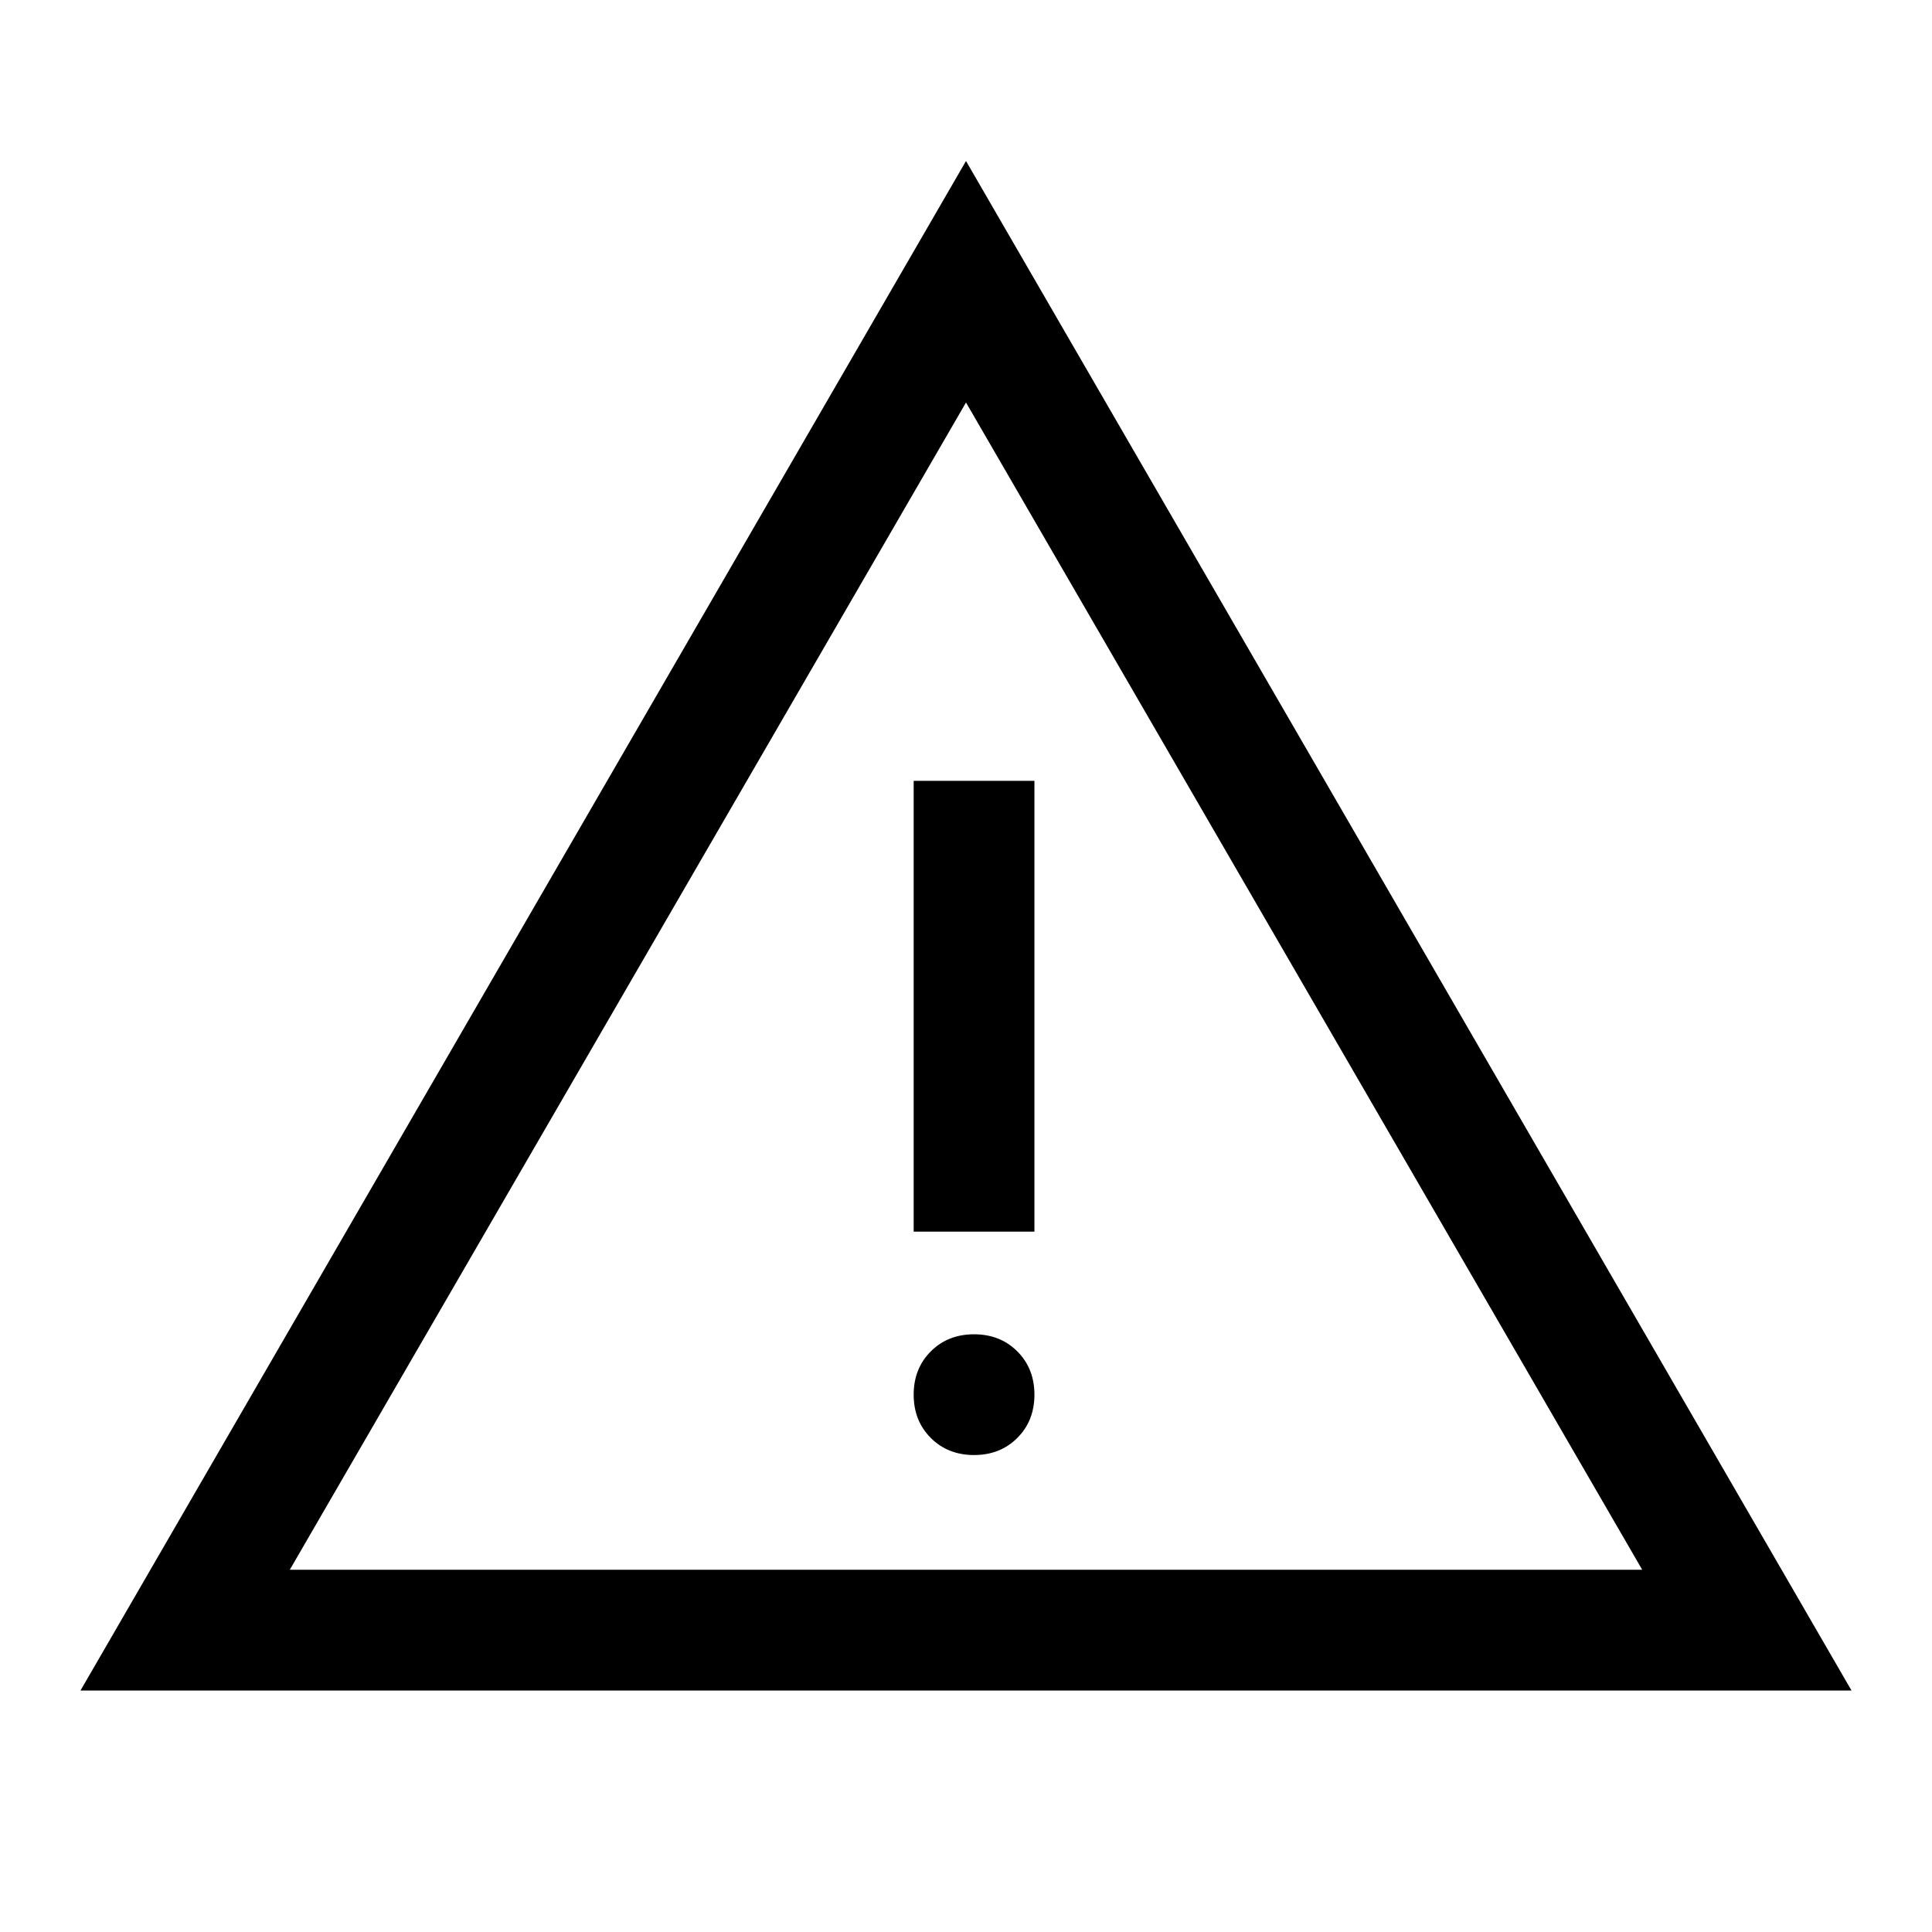
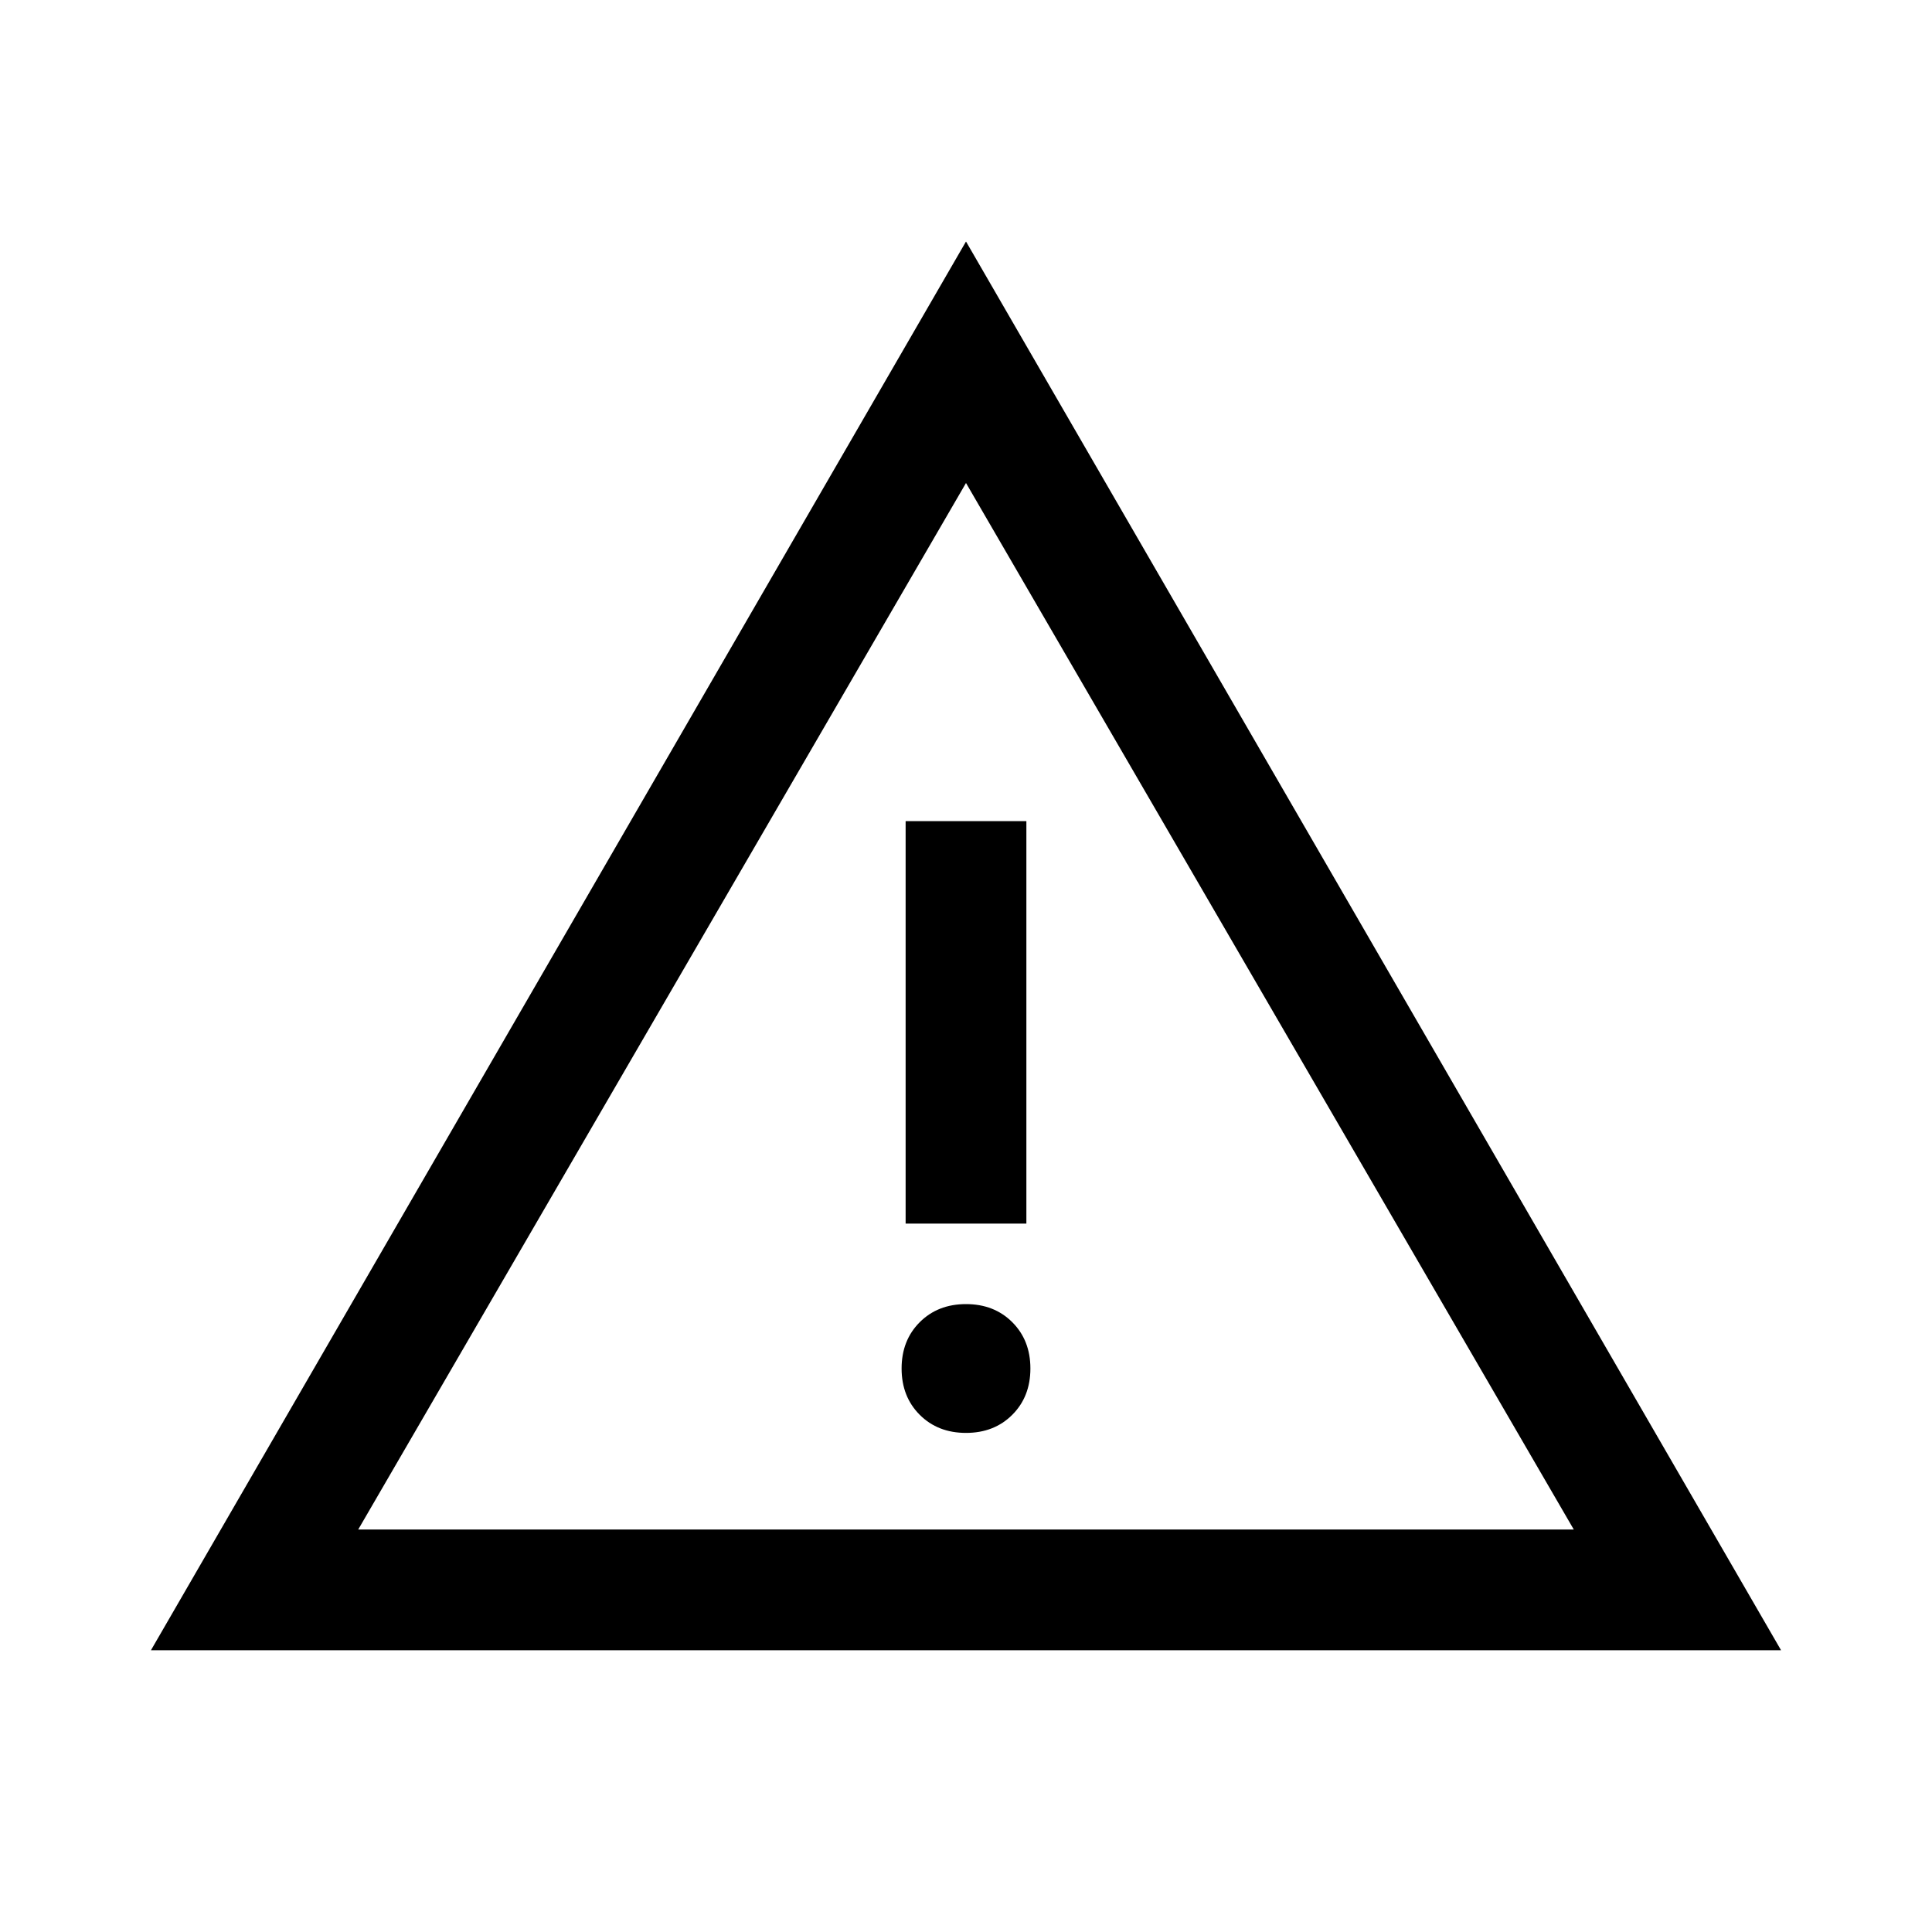
- <svg xmlns="http://www.w3.org/2000/svg" height="48" width="48">
-   <path d="M24.05 24.45ZM2 42 24 4 46 42ZM22.7 30.6H25.7V19.4H22.7ZM24.2 36.15Q24.85 36.15 25.275 35.725Q25.7 35.3 25.7 34.65Q25.7 34 25.275 33.575Q24.85 33.15 24.2 33.15Q23.55 33.15 23.125 33.575Q22.7 34 22.7 34.65Q22.7 35.3 23.125 35.725Q23.55 36.15 24.2 36.15ZM7.2 39H40.8L24 10Z" />
+ <svg xmlns="http://www.w3.org/2000/svg" height="24" width="24">
+   <path d="M12 12.5ZM1.875 20.5 12 3 22.125 20.5ZM11.25 15.2H12.75V10.2H11.25ZM12 17.8Q12.35 17.8 12.575 17.575Q12.8 17.35 12.8 17Q12.8 16.65 12.575 16.425Q12.35 16.2 12 16.2Q11.65 16.2 11.425 16.425Q11.2 16.65 11.2 17Q11.2 17.35 11.425 17.575Q11.65 17.8 12 17.8ZM4.45 19H19.55L12 6Z" />
</svg>
